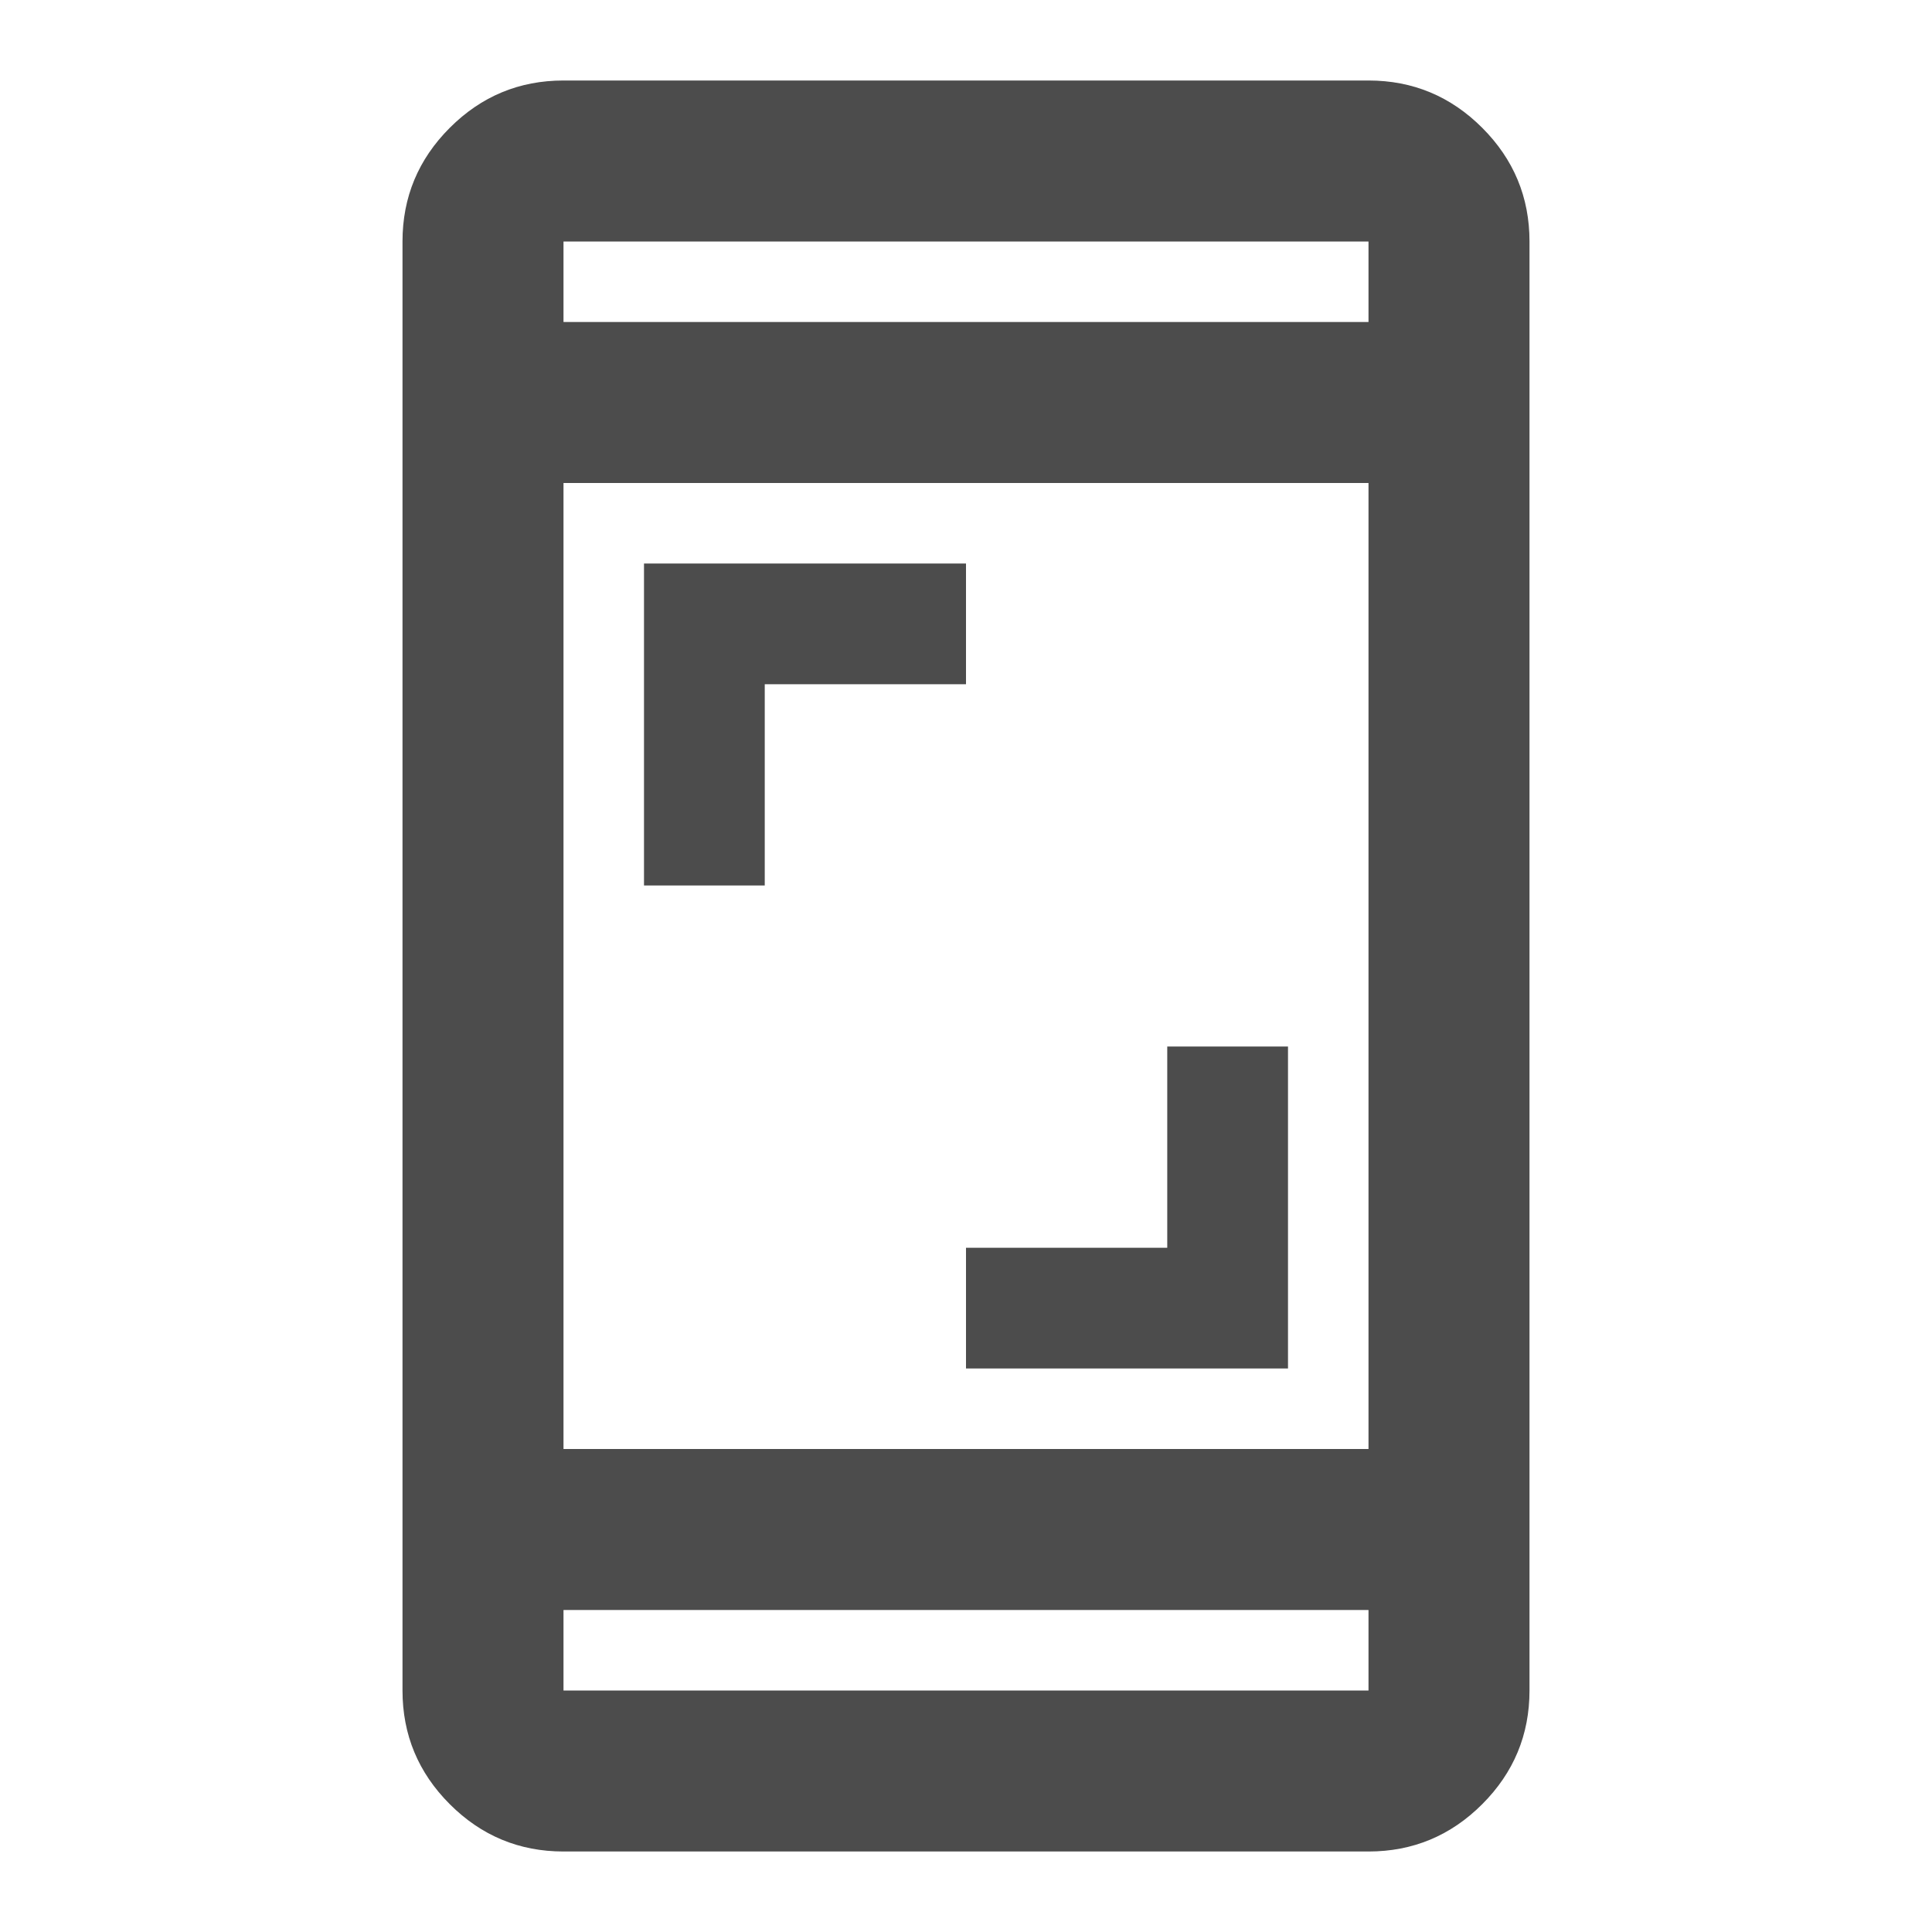
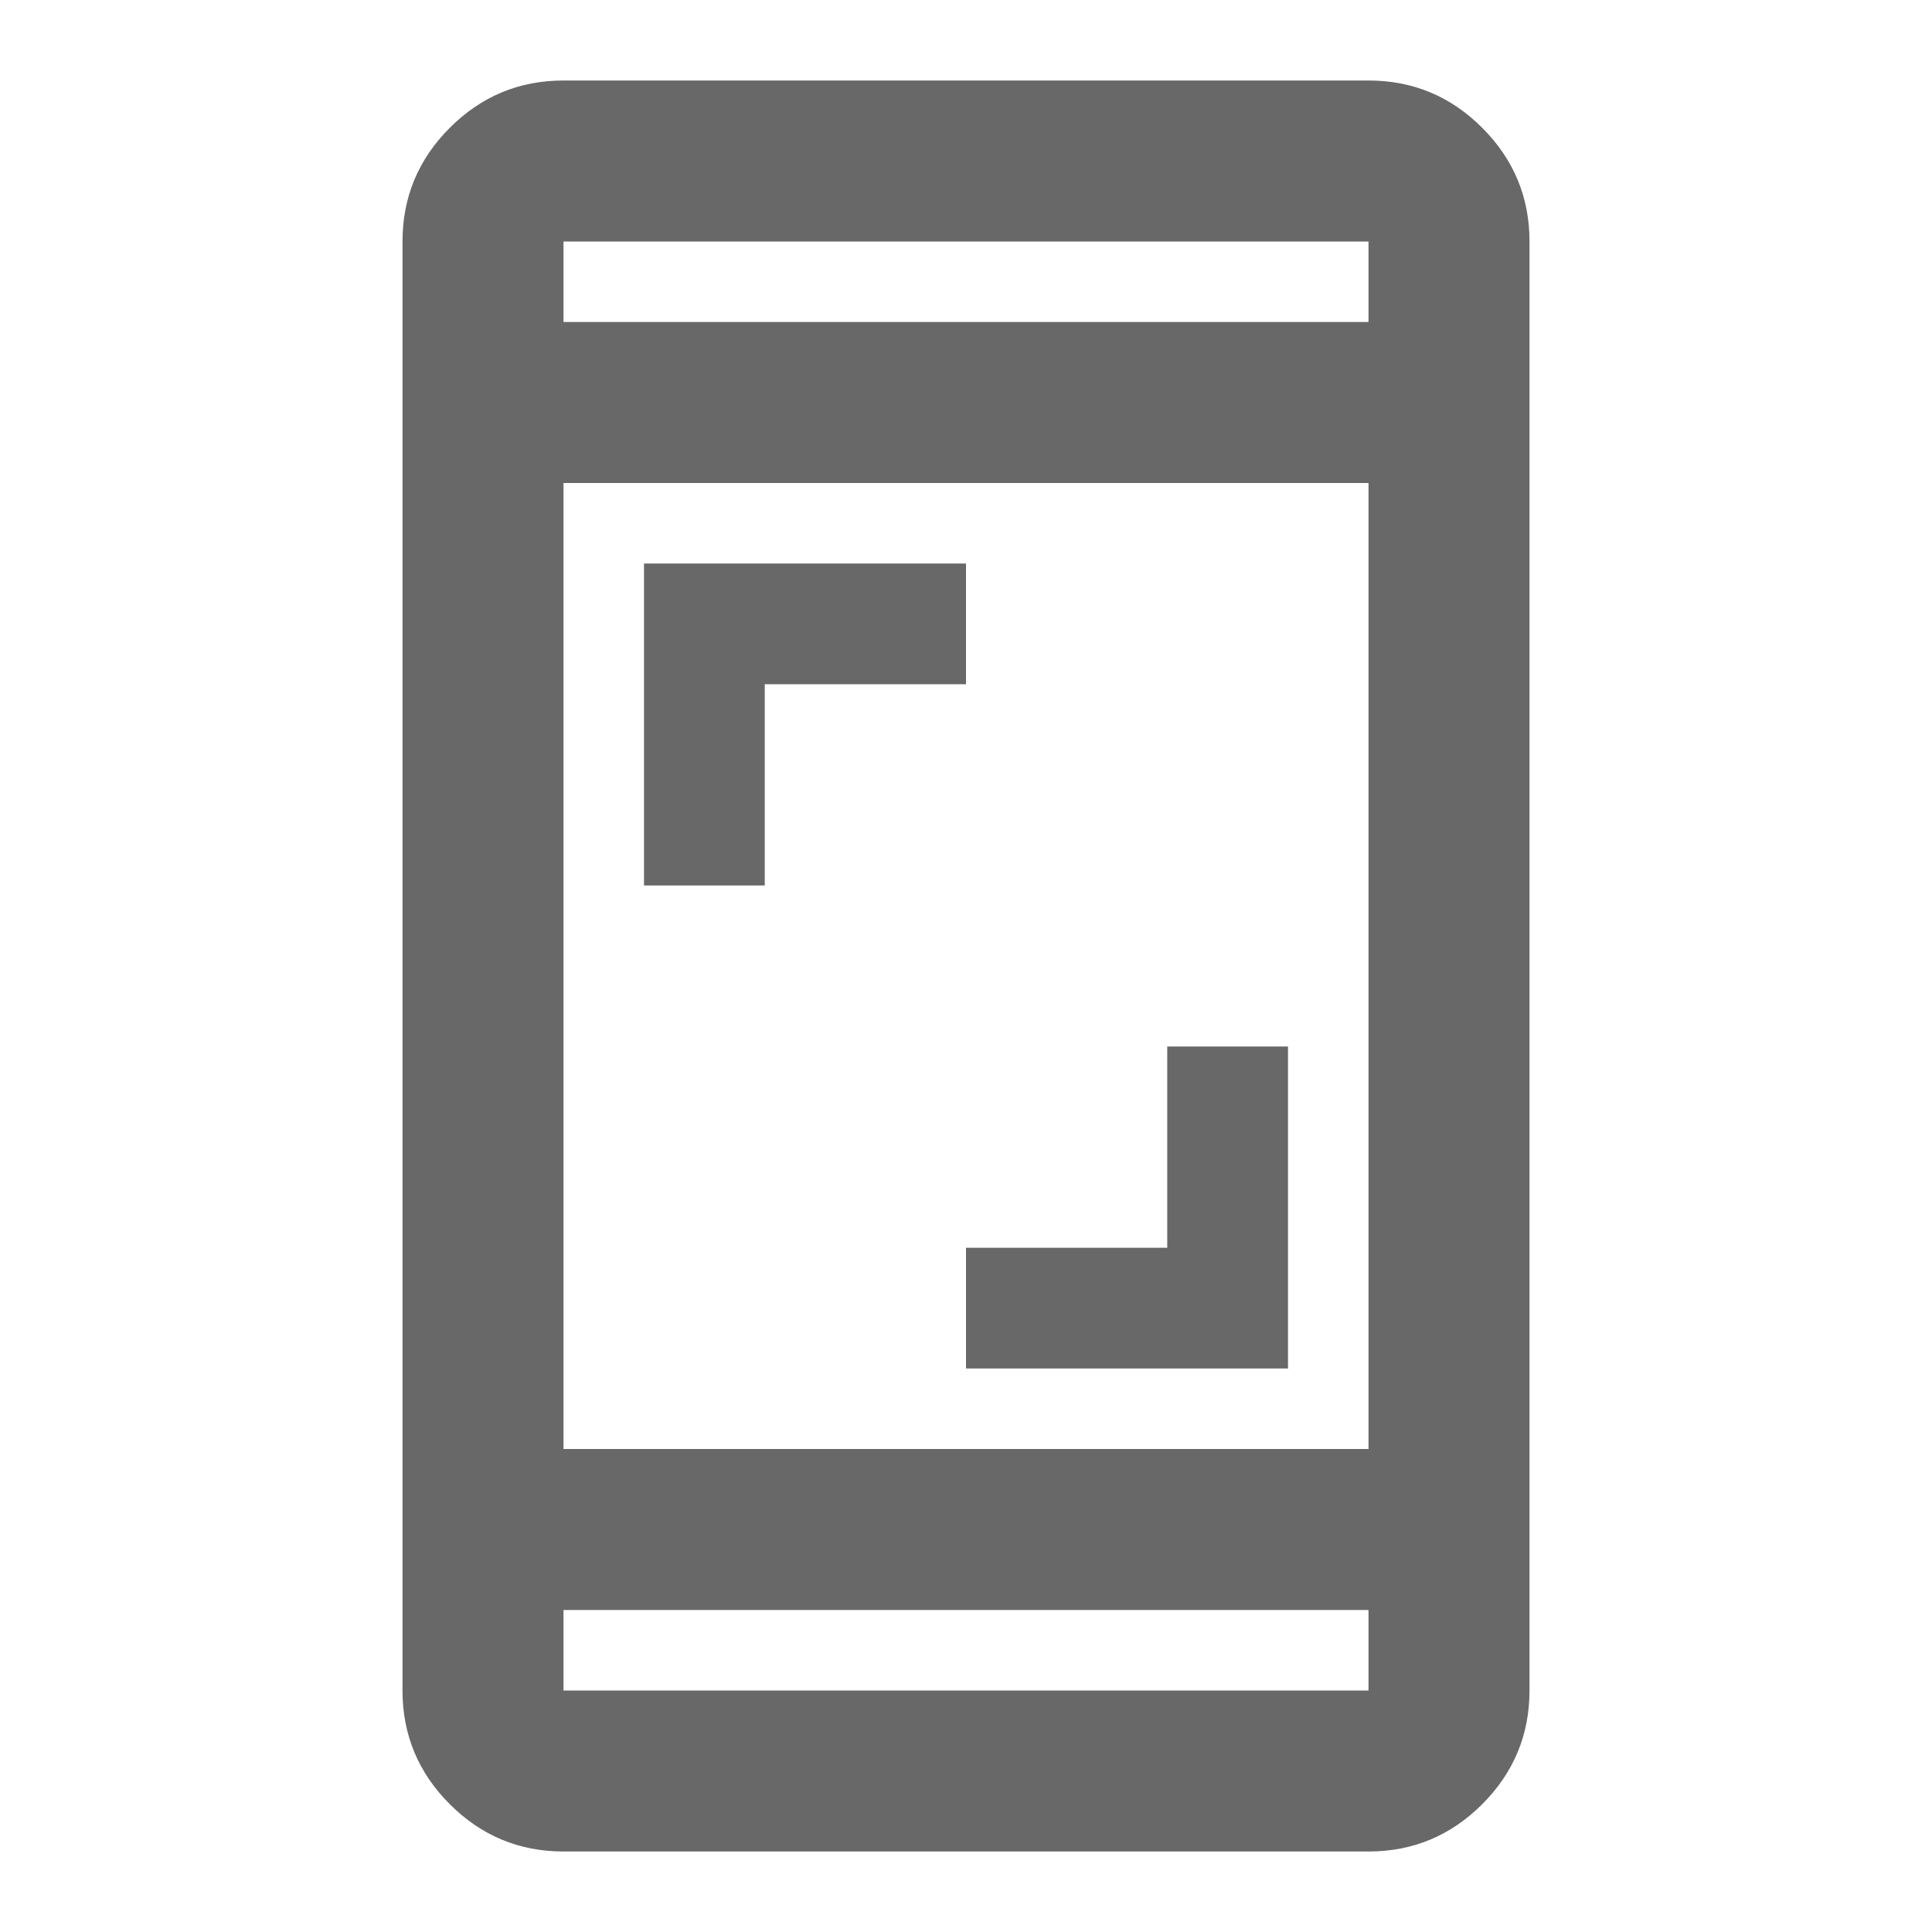
<svg xmlns="http://www.w3.org/2000/svg" height="24" viewBox="0 -960 960 960" width="24">
-   <path fill="#4c4c4c" d="M480-280v-60h100v-100h60v160H480ZM320-520v-160h160v60H380v100h-60ZM280-40q-33 0-56.5-23.5T200-120v-720q0-33 23.5-56.5T280-920h400q33 0 56.5 23.5T760-840v720q0 33-23.5 56.5T680-40H280Zm0-120v40h400v-40H280Zm0-80h400v-480H280v480Zm0-560h400v-40H280v40Zm0 0v-40 40Zm0 640v40-40Z" />
+   <path fill="#686868" d="M480-280v-60h100v-100h60v160H480ZM320-520v-160h160v60H380v100h-60ZM280-40q-33 0-56.5-23.5T200-120v-720q0-33 23.5-56.5T280-920h400q33 0 56.5 23.5T760-840v720q0 33-23.5 56.5T680-40H280Zm0-120v40h400v-40H280Zm0-80h400v-480H280v480Zm0-560h400v-40H280v40Zm0 0v-40 40Zm0 640v40-40Z" />
</svg>
